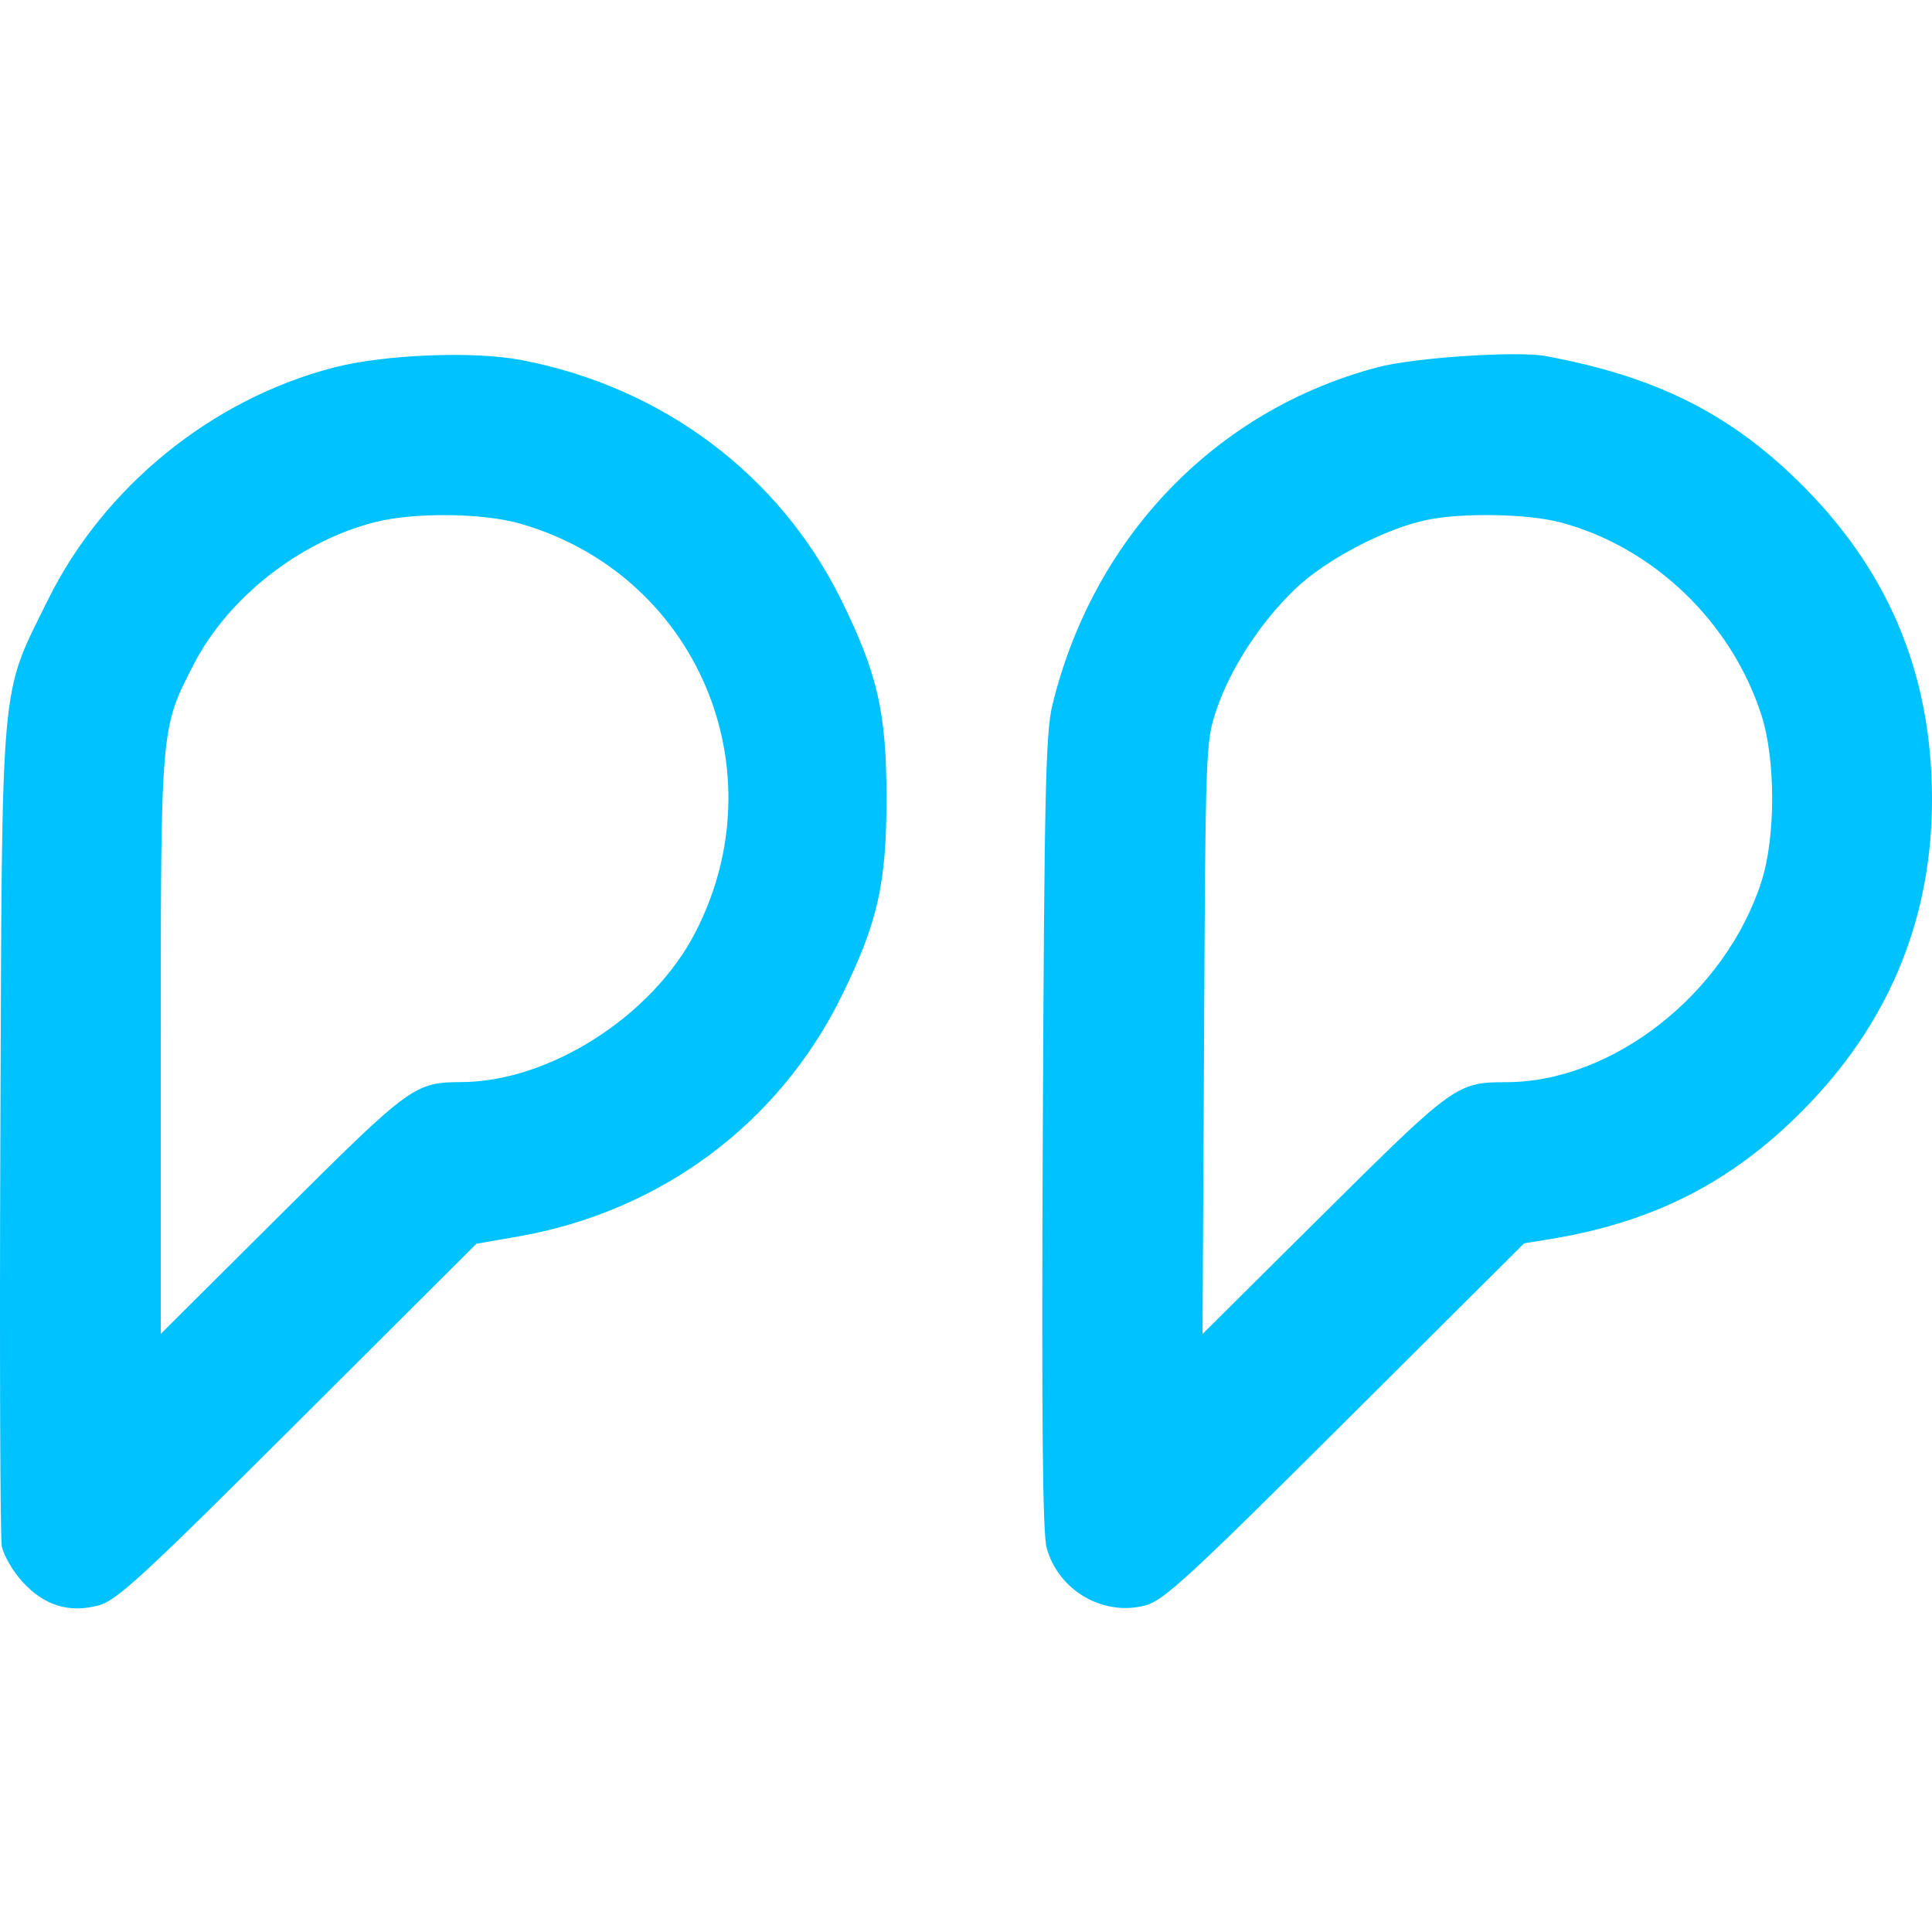
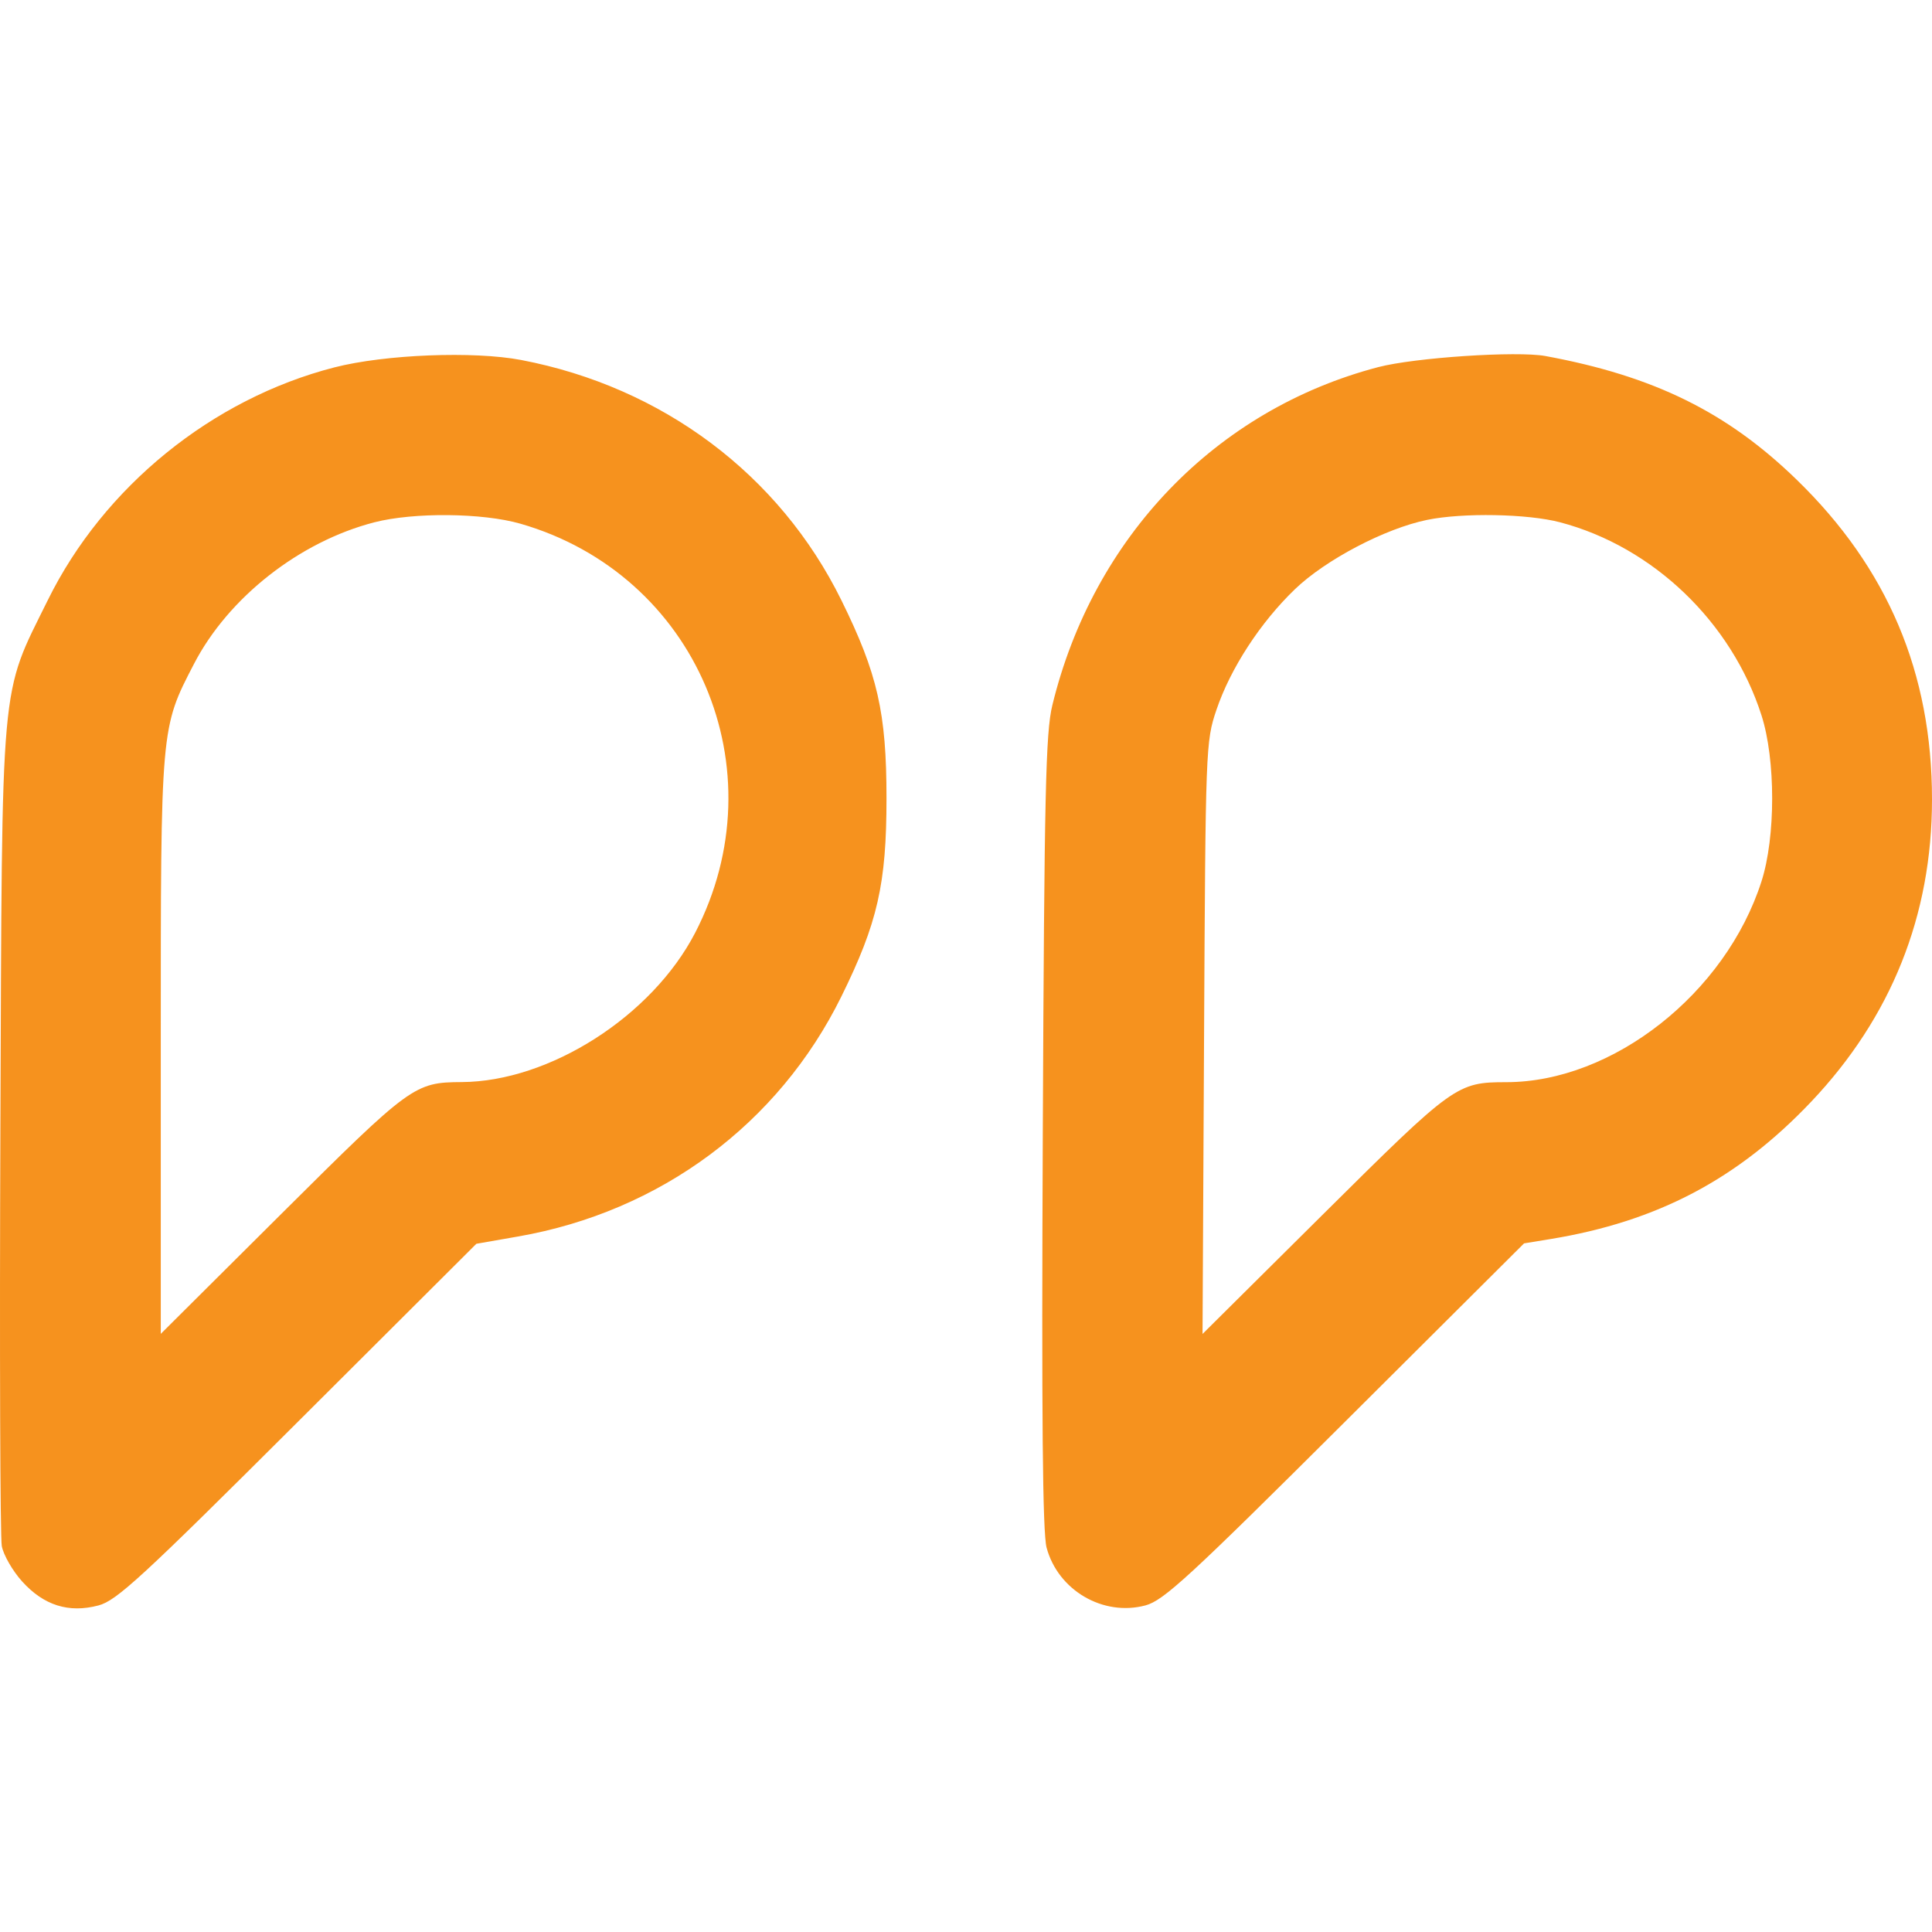
<svg xmlns="http://www.w3.org/2000/svg" width="60" height="60" viewBox="0 0 60 60" fill="none">
-   <path fill-rule="evenodd" clip-rule="evenodd" d="M47.996 11.057C51.359 11.677 53.635 12.797 55.796 14.896C58.623 17.64 60 20.894 60 24.828C60 28.431 58.736 31.591 56.245 34.218C53.968 36.619 51.47 37.935 48.157 38.479L47.331 38.614L41.775 44.149C36.931 48.976 36.137 49.706 35.574 49.857C34.26 50.208 32.86 49.391 32.503 48.065C32.378 47.601 32.345 44.011 32.385 35.158C32.432 24.61 32.474 22.755 32.681 21.903C33.951 16.68 37.765 12.722 42.799 11.402C43.933 11.105 47.112 10.894 47.996 11.057ZM16.186 11.18C20.58 12.02 24.207 14.74 26.129 18.639C27.255 20.923 27.531 22.133 27.531 24.793C27.531 27.453 27.255 28.664 26.129 30.948C24.178 34.905 20.508 37.63 16.086 38.401L14.794 38.627L9.248 44.158C4.394 48.999 3.621 49.711 3.056 49.859C2.135 50.102 1.36 49.858 0.687 49.113C0.391 48.785 0.106 48.29 0.055 48.013C0.005 47.737 -0.015 41.903 0.012 35.05C0.068 20.813 -0.008 21.665 1.484 18.639C3.219 15.119 6.587 12.385 10.387 11.409C11.958 11.007 14.708 10.898 16.186 11.18ZM44.318 16.146C43.014 16.414 41.169 17.382 40.216 18.298C39.141 19.331 38.212 20.758 37.777 22.047C37.445 23.029 37.439 23.206 37.393 32.236L37.346 41.427L41.114 37.686C45.154 33.675 45.246 33.609 46.786 33.608C50.09 33.603 53.587 30.852 54.703 27.377C55.147 25.996 55.147 23.591 54.703 22.21C53.773 19.316 51.337 16.982 48.452 16.221C47.444 15.955 45.424 15.918 44.318 16.146ZM11.625 16.221C9.304 16.82 7.094 18.554 6.026 20.615C4.985 22.623 4.993 22.535 4.993 32.485V41.424L8.754 37.681C12.756 33.698 12.873 33.613 14.338 33.605C17.067 33.591 20.245 31.56 21.587 28.972C24.216 23.898 21.629 17.838 16.162 16.264C14.987 15.926 12.848 15.906 11.625 16.221Z" fill="#00C2FF" />
+   <path fill-rule="evenodd" clip-rule="evenodd" d="M47.996 11.057C51.359 11.677 53.635 12.797 55.796 14.896C58.623 17.64 60 20.894 60 24.828C60 28.431 58.736 31.591 56.245 34.218C53.968 36.619 51.47 37.935 48.157 38.479L47.331 38.614L41.775 44.149C36.931 48.976 36.137 49.706 35.574 49.857C34.26 50.208 32.86 49.391 32.503 48.065C32.378 47.601 32.345 44.011 32.385 35.158C32.432 24.61 32.474 22.755 32.681 21.903C33.951 16.68 37.765 12.722 42.799 11.402C43.933 11.105 47.112 10.894 47.996 11.057ZM16.186 11.18C20.58 12.02 24.207 14.74 26.129 18.639C27.255 20.923 27.531 22.133 27.531 24.793C27.531 27.453 27.255 28.664 26.129 30.948C24.178 34.905 20.508 37.63 16.086 38.401L14.794 38.627L9.248 44.158C4.394 48.999 3.621 49.711 3.056 49.859C2.135 50.102 1.36 49.858 0.687 49.113C0.391 48.785 0.106 48.29 0.055 48.013C0.005 47.737 -0.015 41.903 0.012 35.05C0.068 20.813 -0.008 21.665 1.484 18.639C3.219 15.119 6.587 12.385 10.387 11.409C11.958 11.007 14.708 10.898 16.186 11.18ZM44.318 16.146C43.014 16.414 41.169 17.382 40.216 18.298C39.141 19.331 38.212 20.758 37.777 22.047C37.445 23.029 37.439 23.206 37.393 32.236L37.346 41.427L41.114 37.686C45.154 33.675 45.246 33.609 46.786 33.608C50.09 33.603 53.587 30.852 54.703 27.377C55.147 25.996 55.147 23.591 54.703 22.21C53.773 19.316 51.337 16.982 48.452 16.221C47.444 15.955 45.424 15.918 44.318 16.146ZM11.625 16.221C9.304 16.82 7.094 18.554 6.026 20.615C4.985 22.623 4.993 22.535 4.993 32.485V41.424L8.754 37.681C12.756 33.698 12.873 33.613 14.338 33.605C17.067 33.591 20.245 31.56 21.587 28.972C24.216 23.898 21.629 17.838 16.162 16.264C14.987 15.926 12.848 15.906 11.625 16.221Z" fill="#F6921E" />
</svg>
